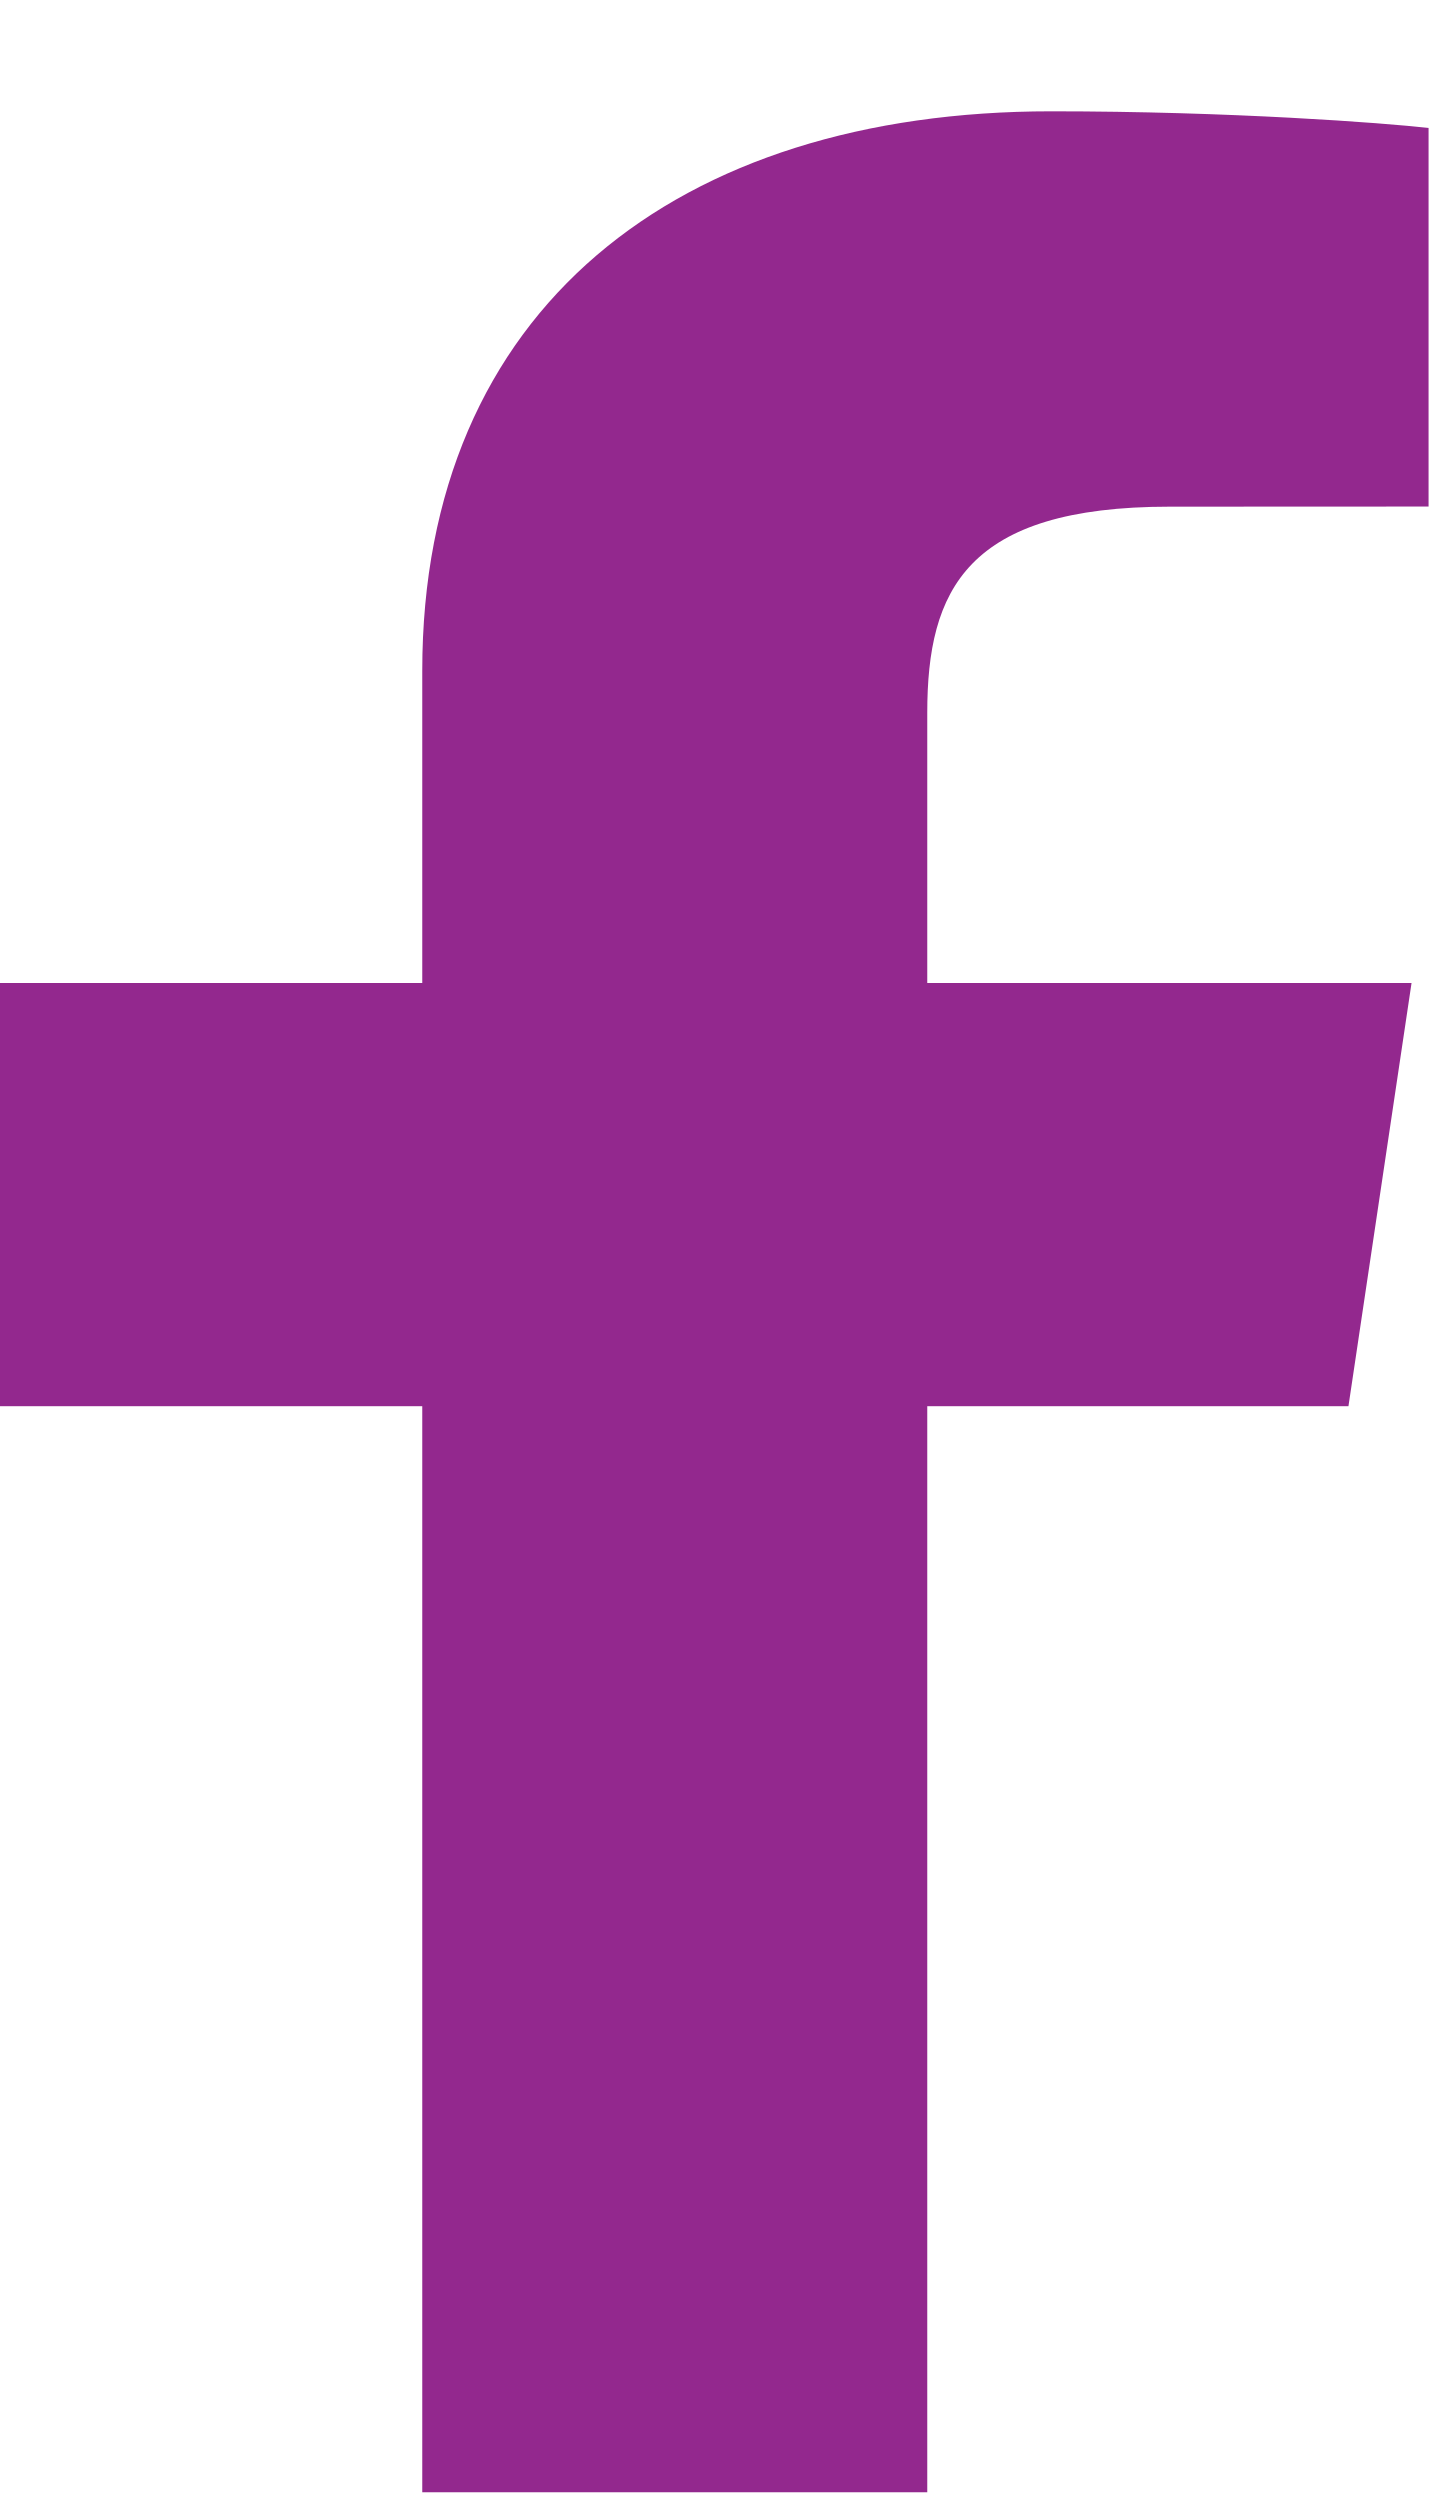
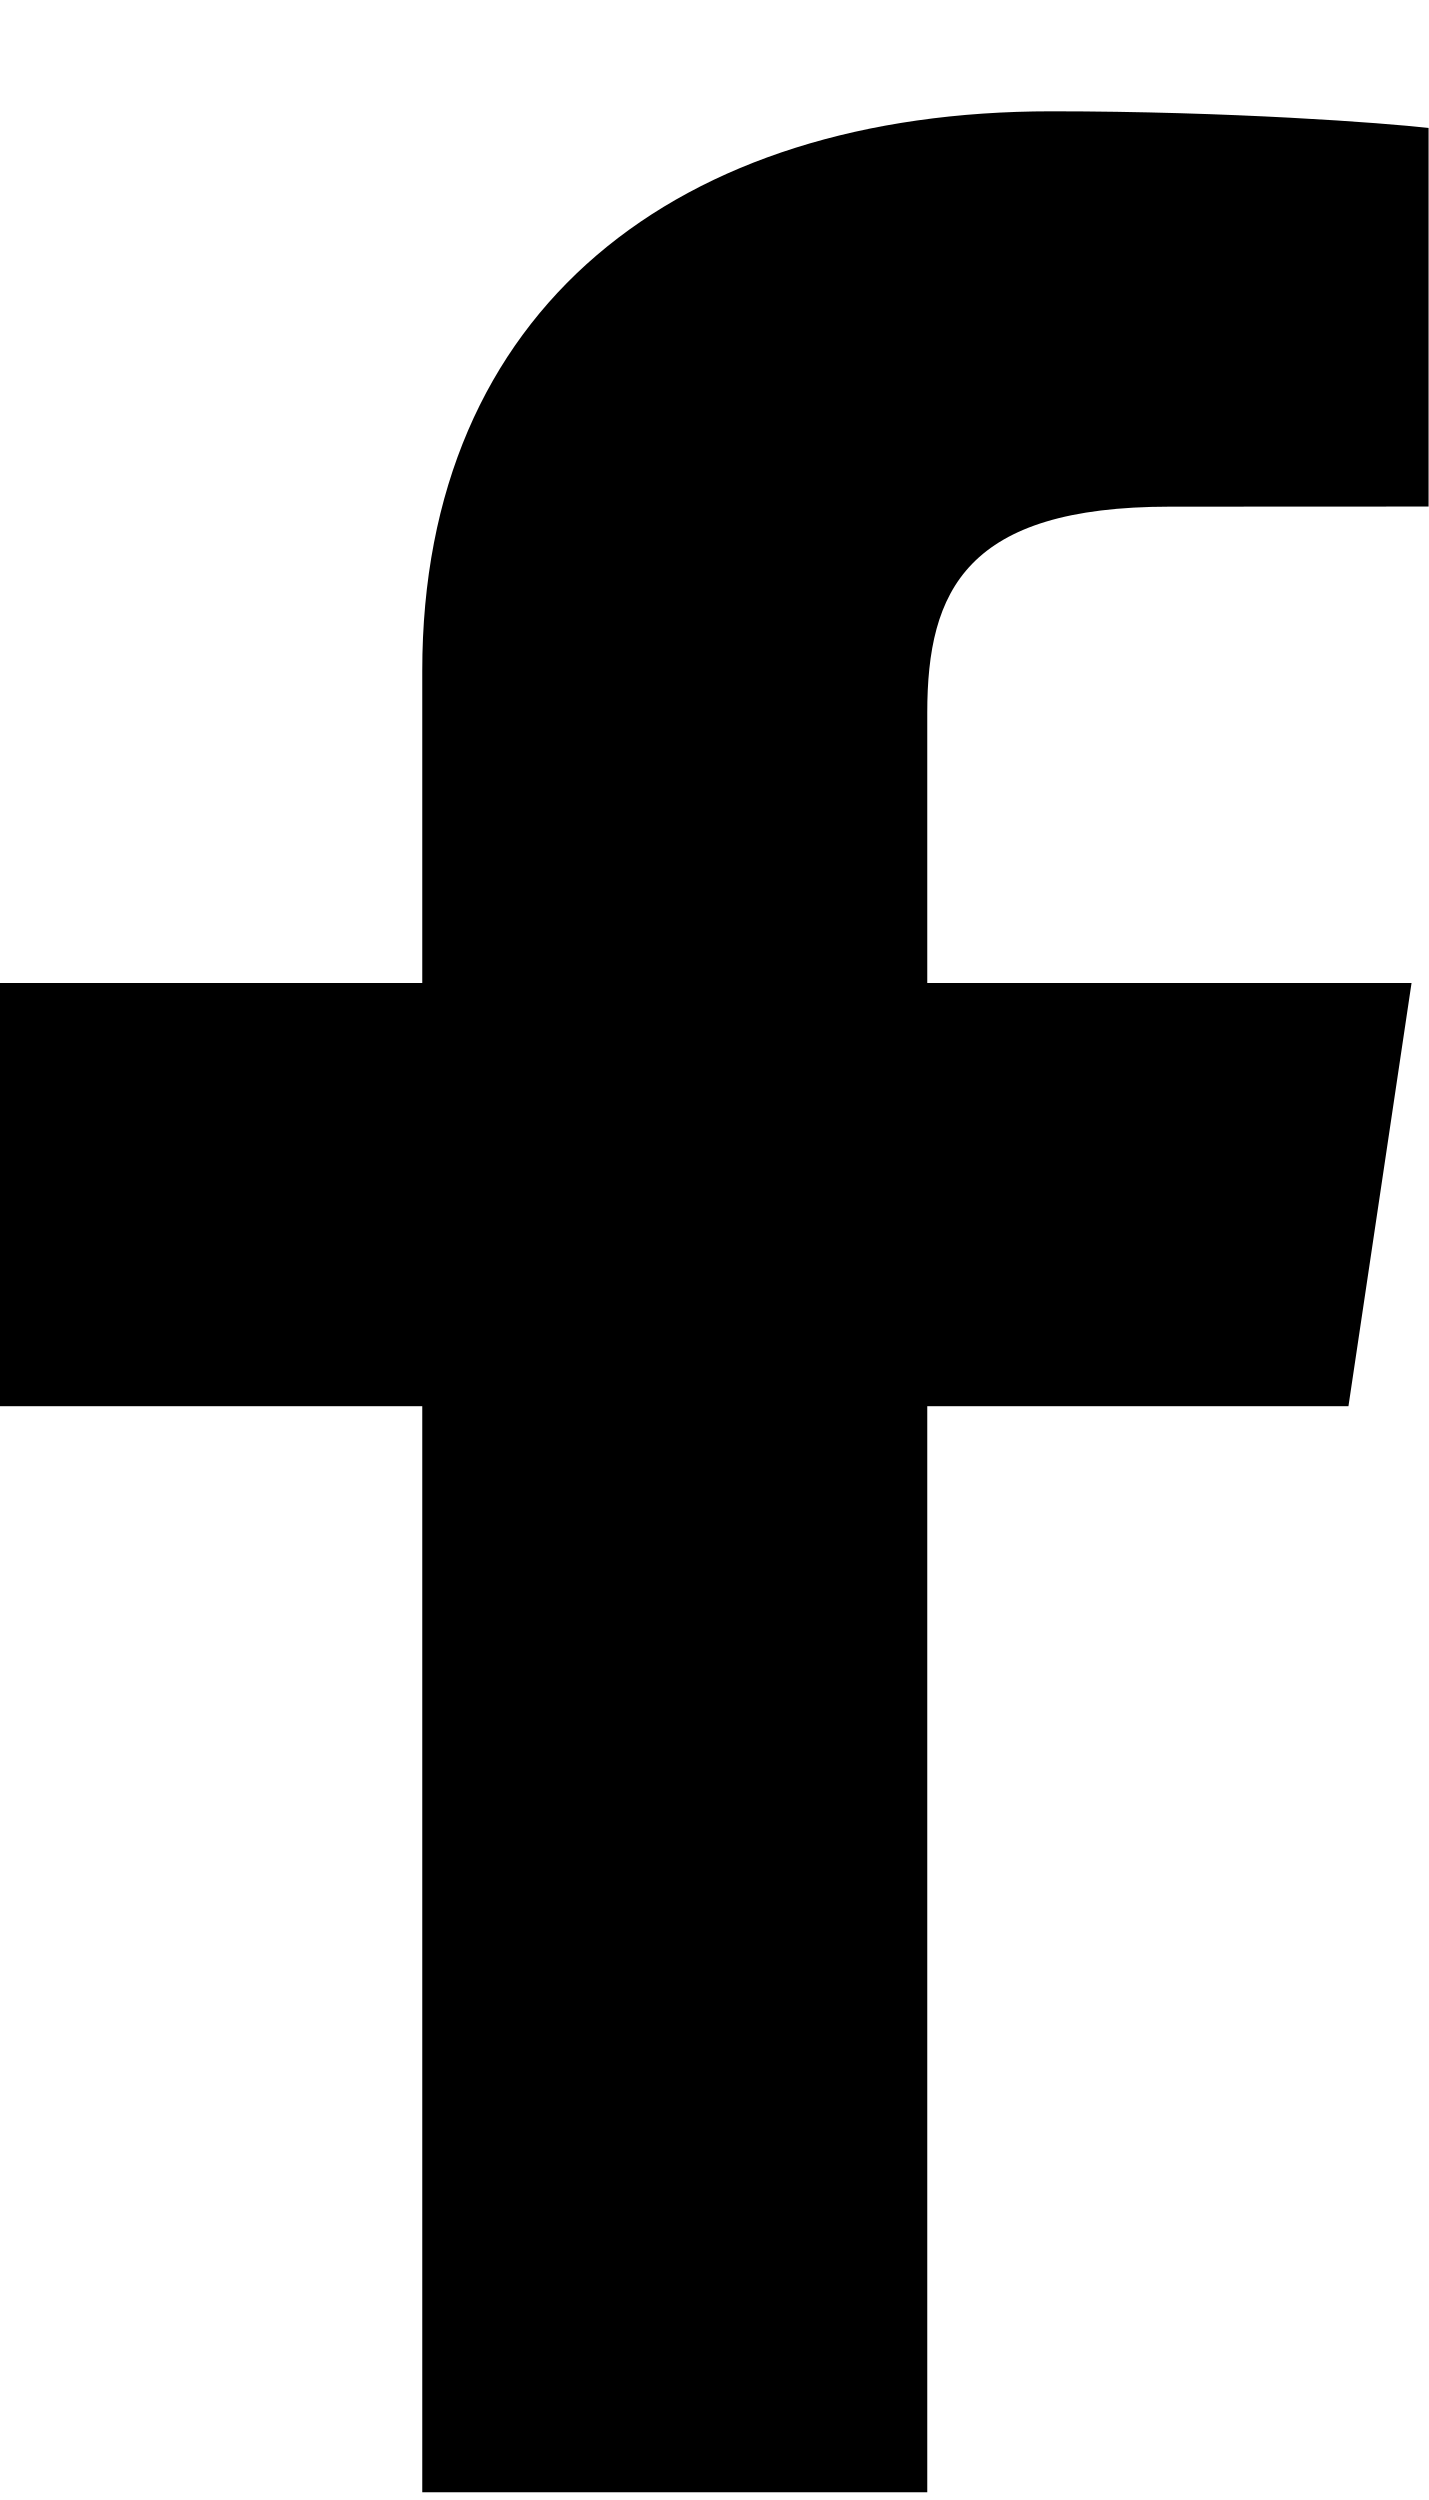
- <svg xmlns="http://www.w3.org/2000/svg" width="12" height="21" viewBox="0 0 12 21" fill="none">
-   <path d="M7.789 20.935V11.812H11.327L11.857 8.257H7.789V5.987C7.789 4.957 8.119 4.256 9.825 4.256L12 4.255V1.075C11.624 1.032 10.332 0.935 8.83 0.935C5.694 0.935 3.547 2.592 3.547 5.635V8.257H0V11.812H3.547V20.935H7.789V20.935Z" fill="#93288E" />
+ <svg xmlns="http://www.w3.org/2000/svg" width="12" height="21" viewBox="0 0 12 21">
+   <path d="M7.789 20.935V11.812H11.327L11.857 8.257H7.789V5.987C7.789 4.957 8.119 4.256 9.825 4.256L12 4.255V1.075C11.624 1.032 10.332 0.935 8.83 0.935C5.694 0.935 3.547 2.592 3.547 5.635V8.257H0V11.812H3.547V20.935H7.789V20.935Z" />
</svg>
